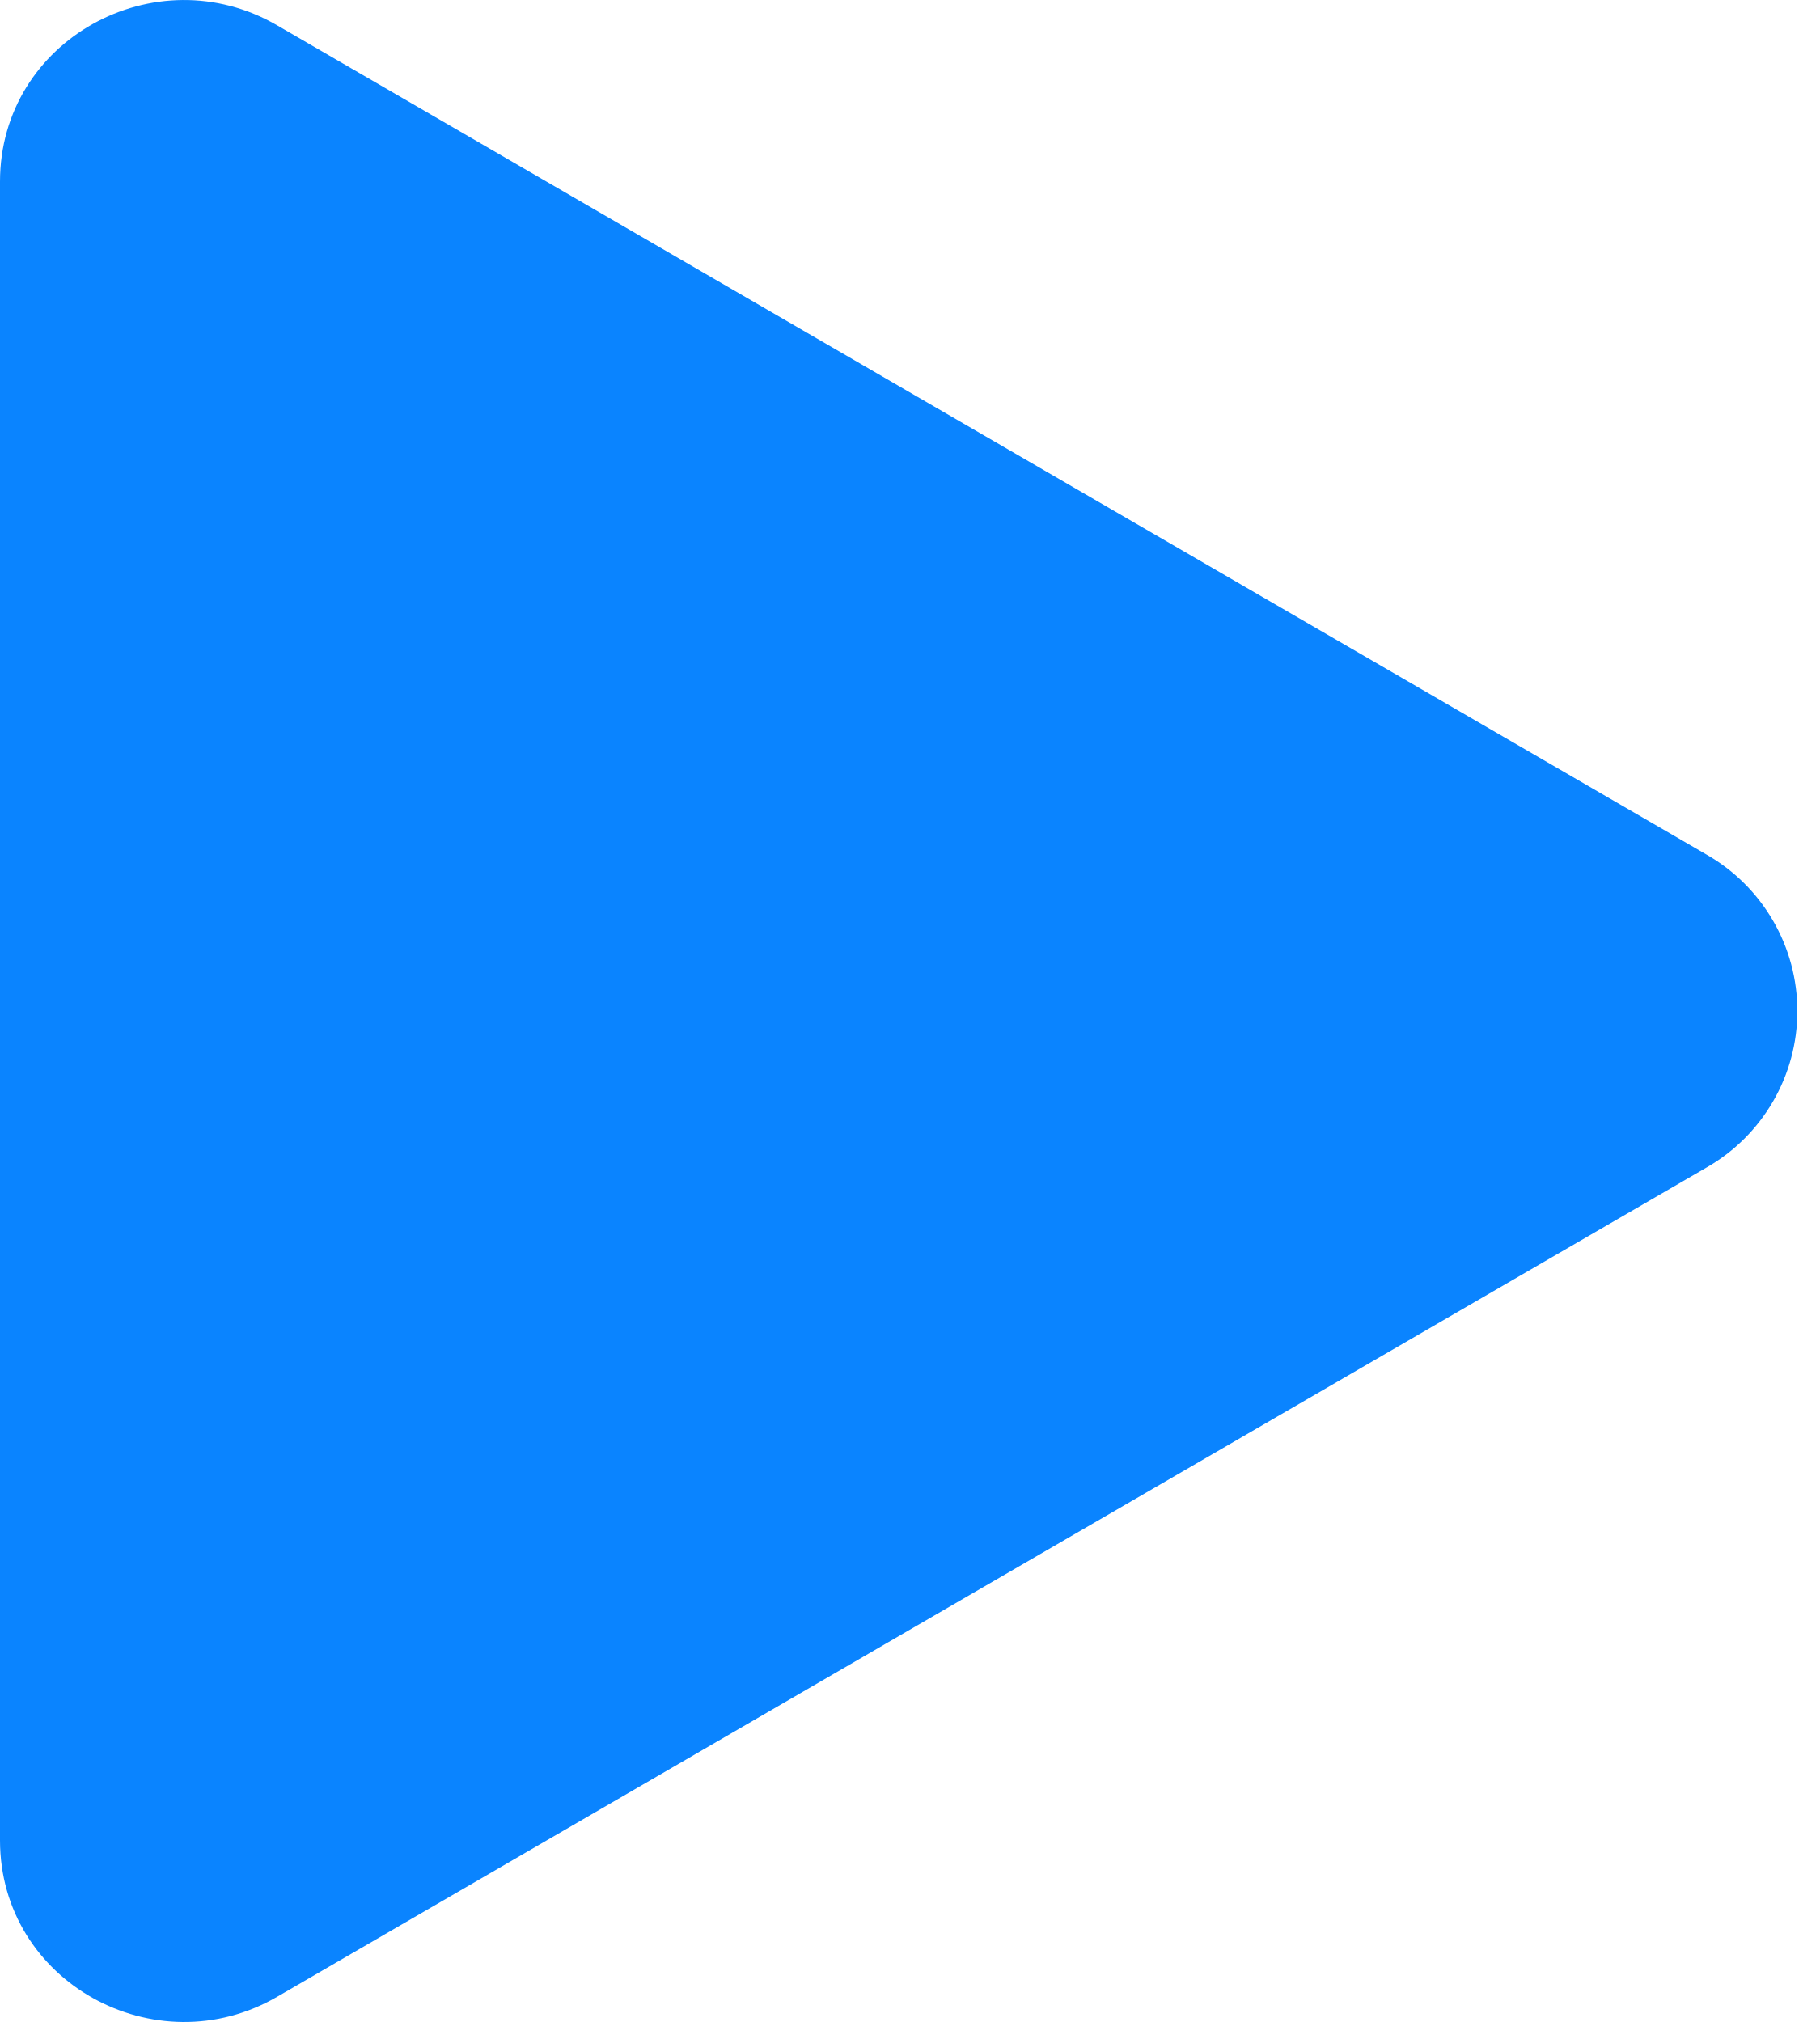
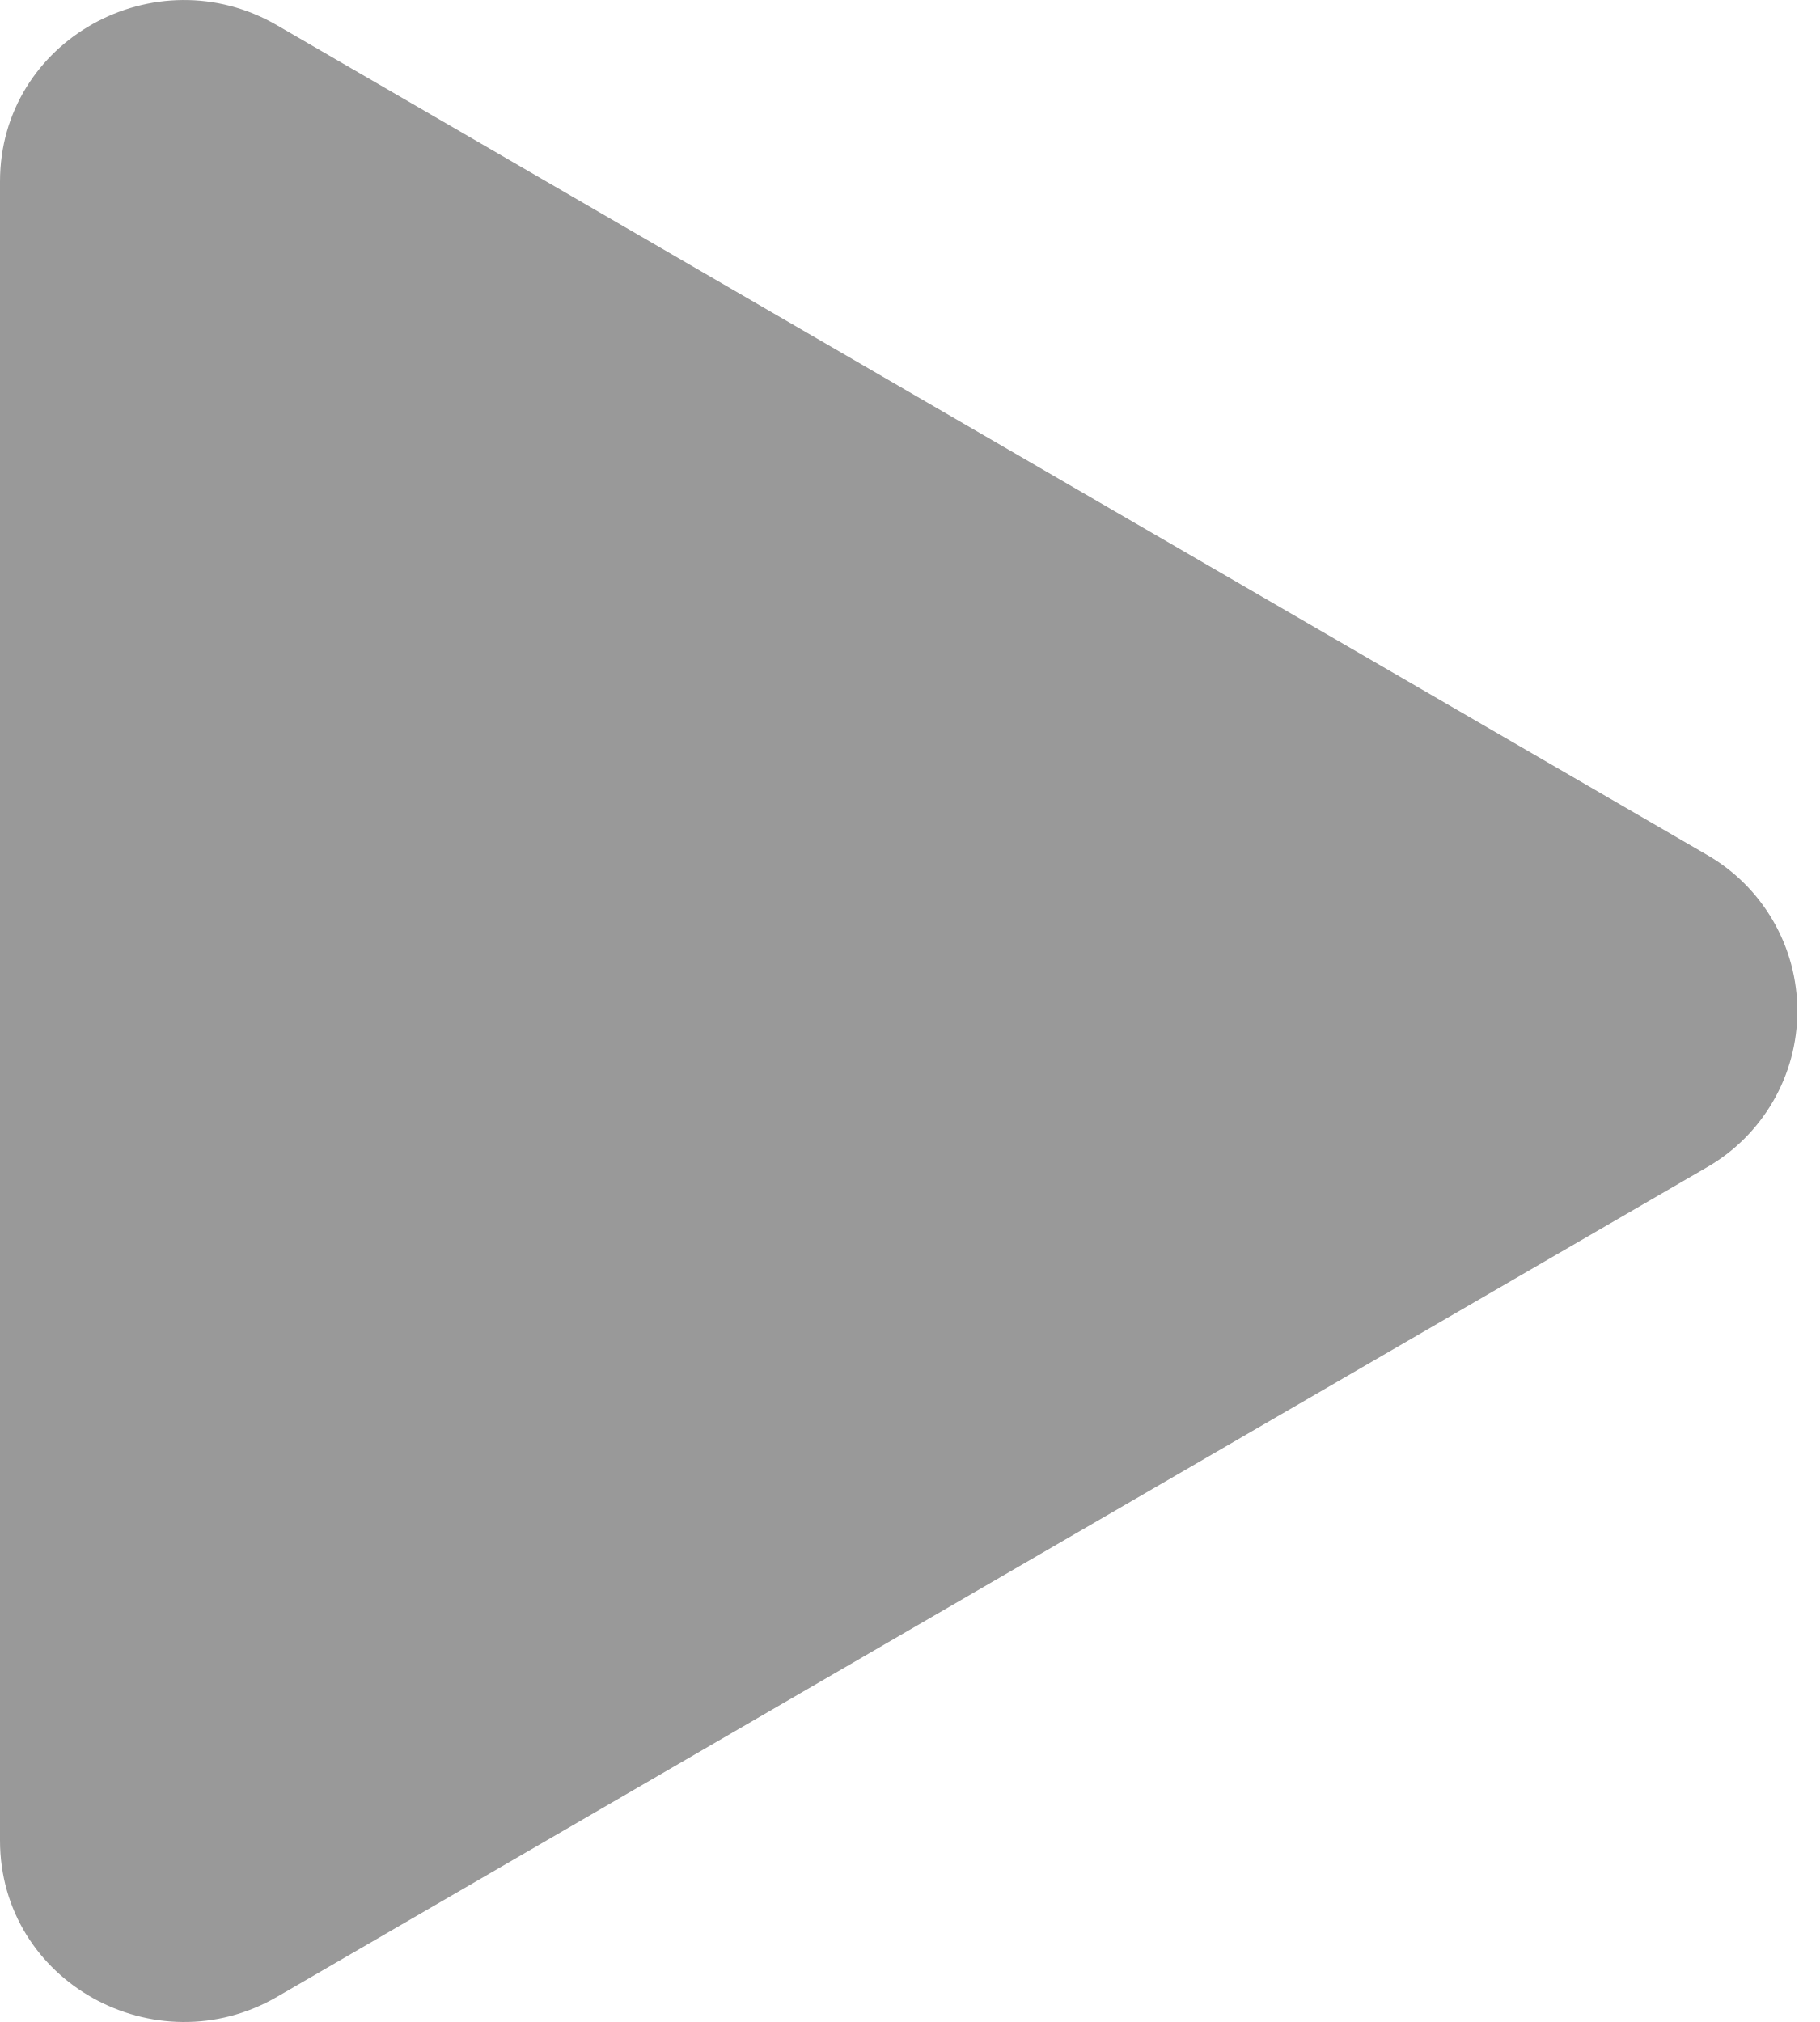
<svg xmlns="http://www.w3.org/2000/svg" width="18" height="20" viewBox="0 0 18 20" fill="none">
-   <path d="M16.878 11.548L2.74 19.751C1.54 20.447 0 19.605 0 18.203V1.796C0 0.396 1.538 -0.448 2.74 0.25L16.878 8.453C17.151 8.609 17.377 8.834 17.535 9.106C17.693 9.378 17.776 9.686 17.776 10.001C17.776 10.315 17.693 10.623 17.535 10.895C17.377 11.167 17.151 11.392 16.878 11.548Z" fill="#0A84FF" />
+   <path d="M16.878 11.548L2.74 19.751C1.54 20.447 0 19.605 0 18.203V1.796C0 0.396 1.538 -0.448 2.74 0.25L16.878 8.453C17.151 8.609 17.377 8.834 17.535 9.106C17.693 9.378 17.776 9.686 17.776 10.001C17.776 10.315 17.693 10.623 17.535 10.895C17.377 11.167 17.151 11.392 16.878 11.548V11.548Z" fill="#999999" />
</svg>
